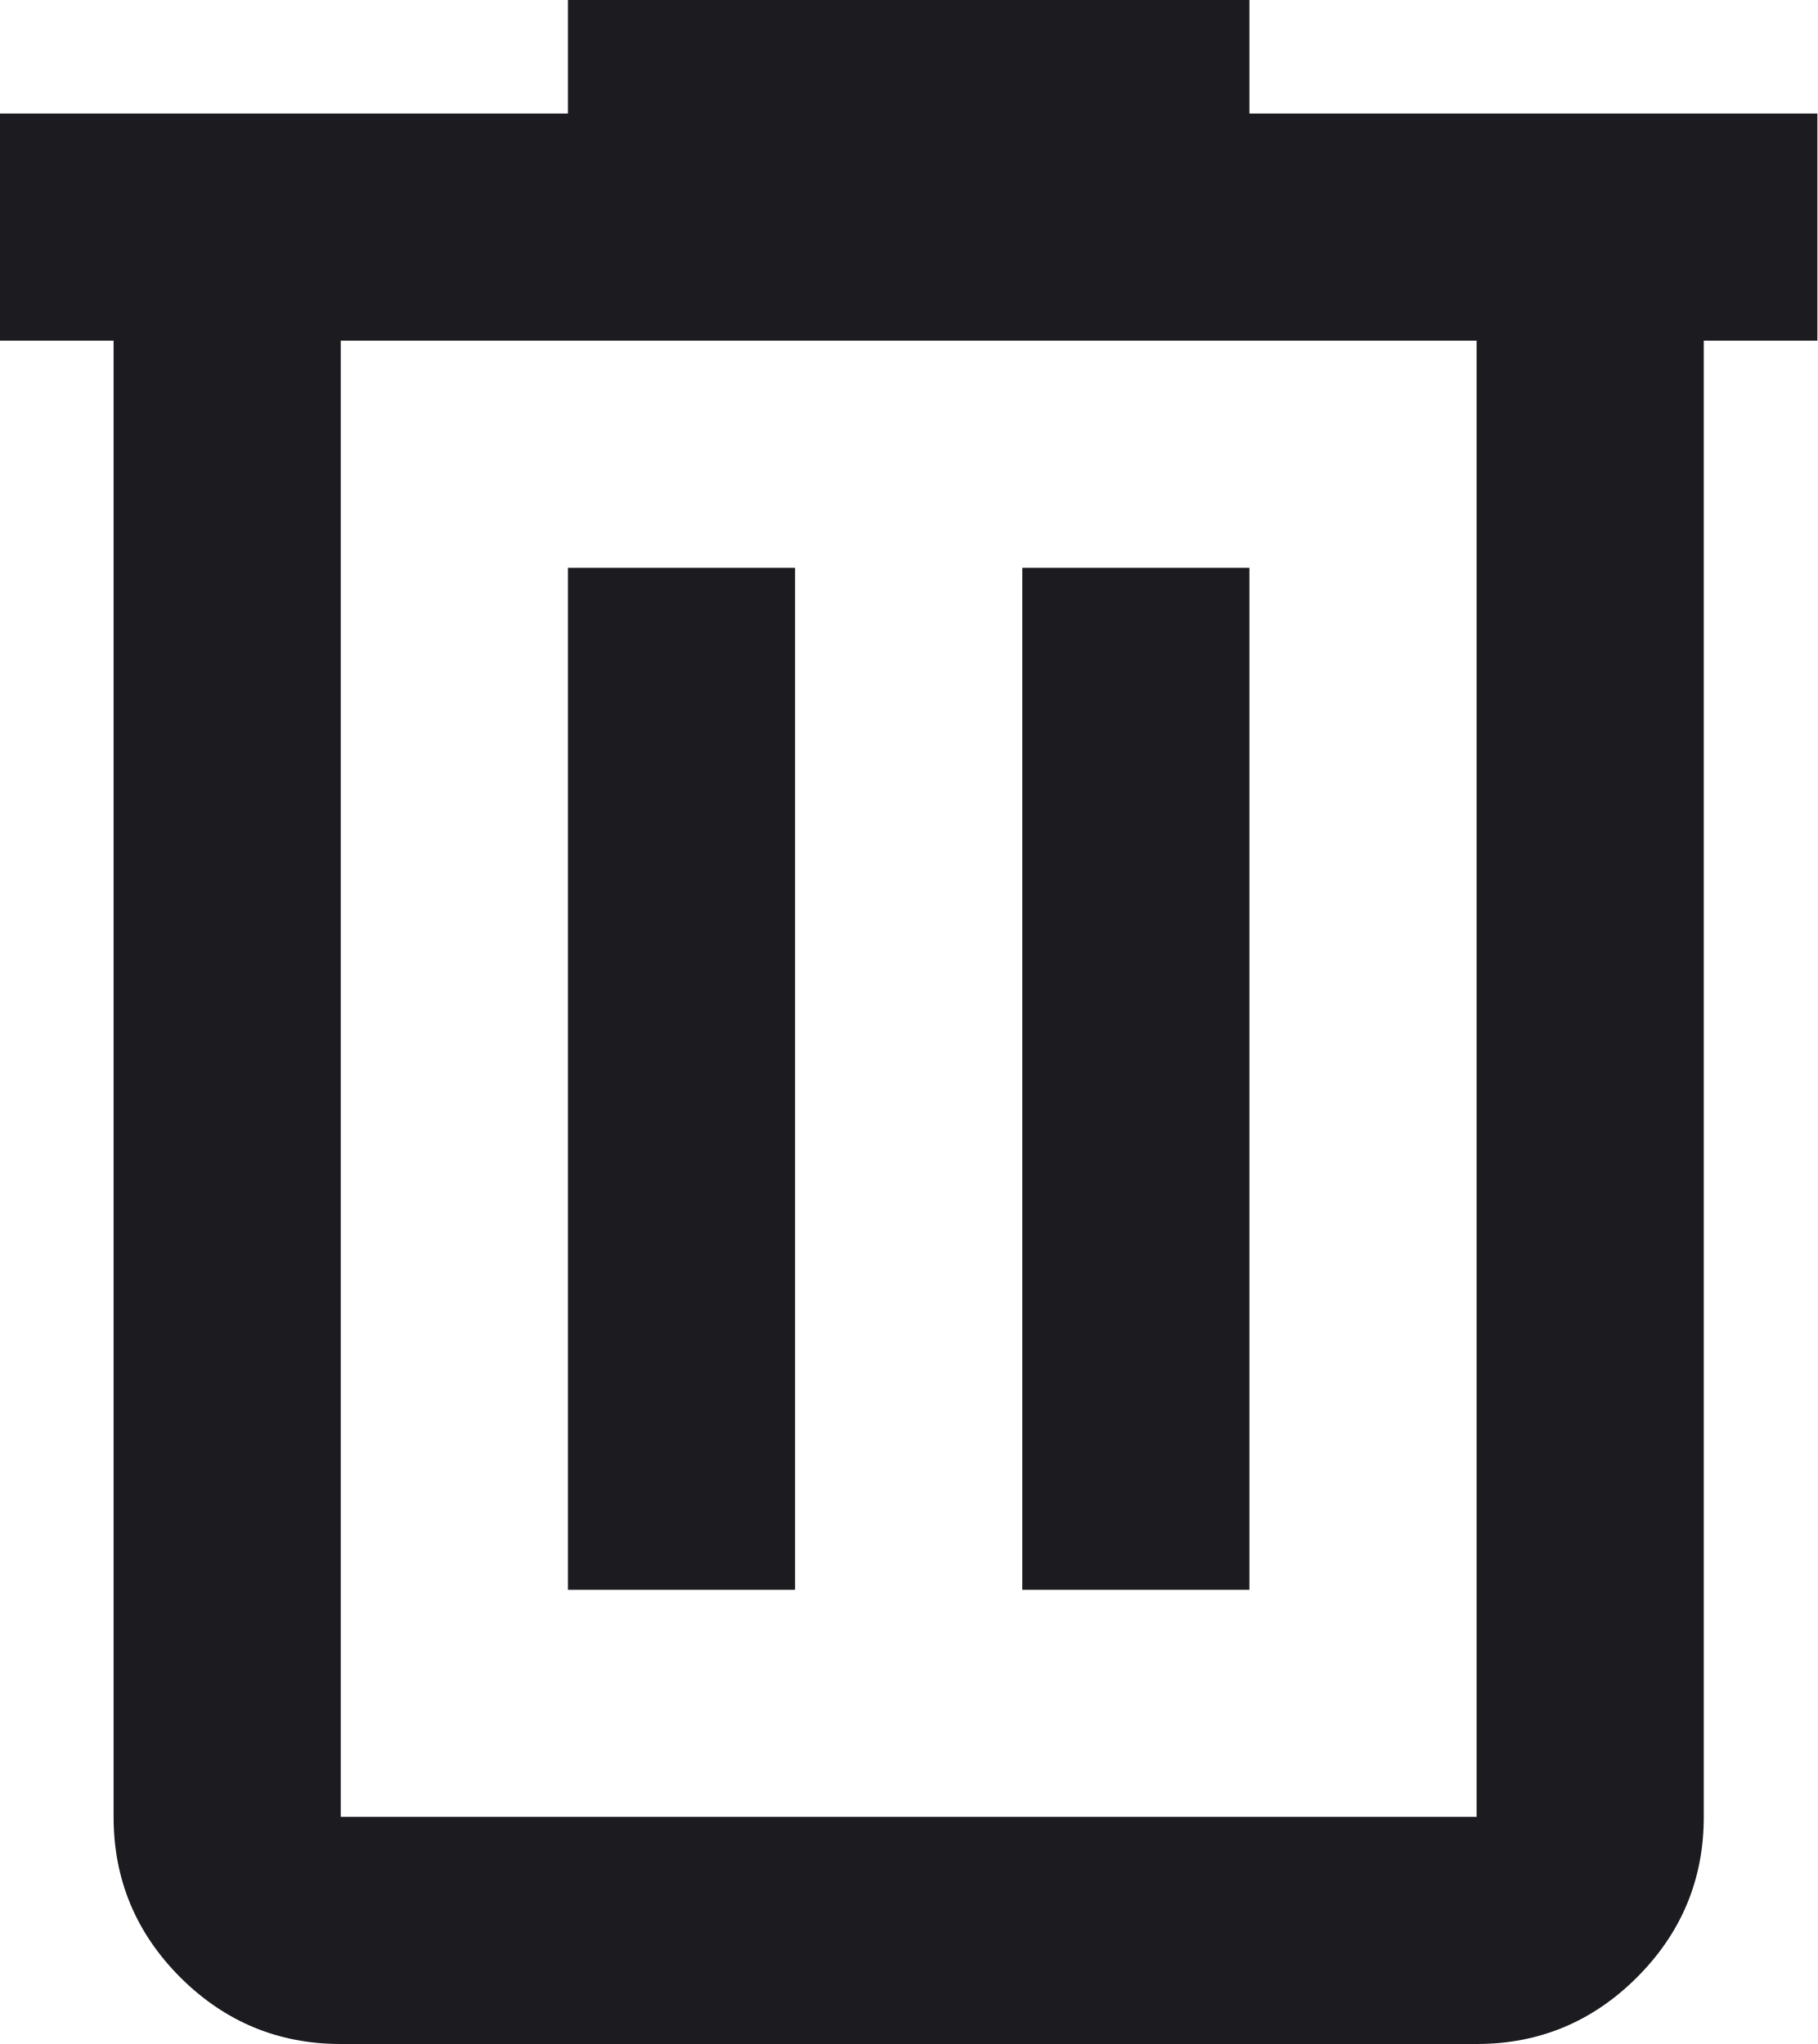
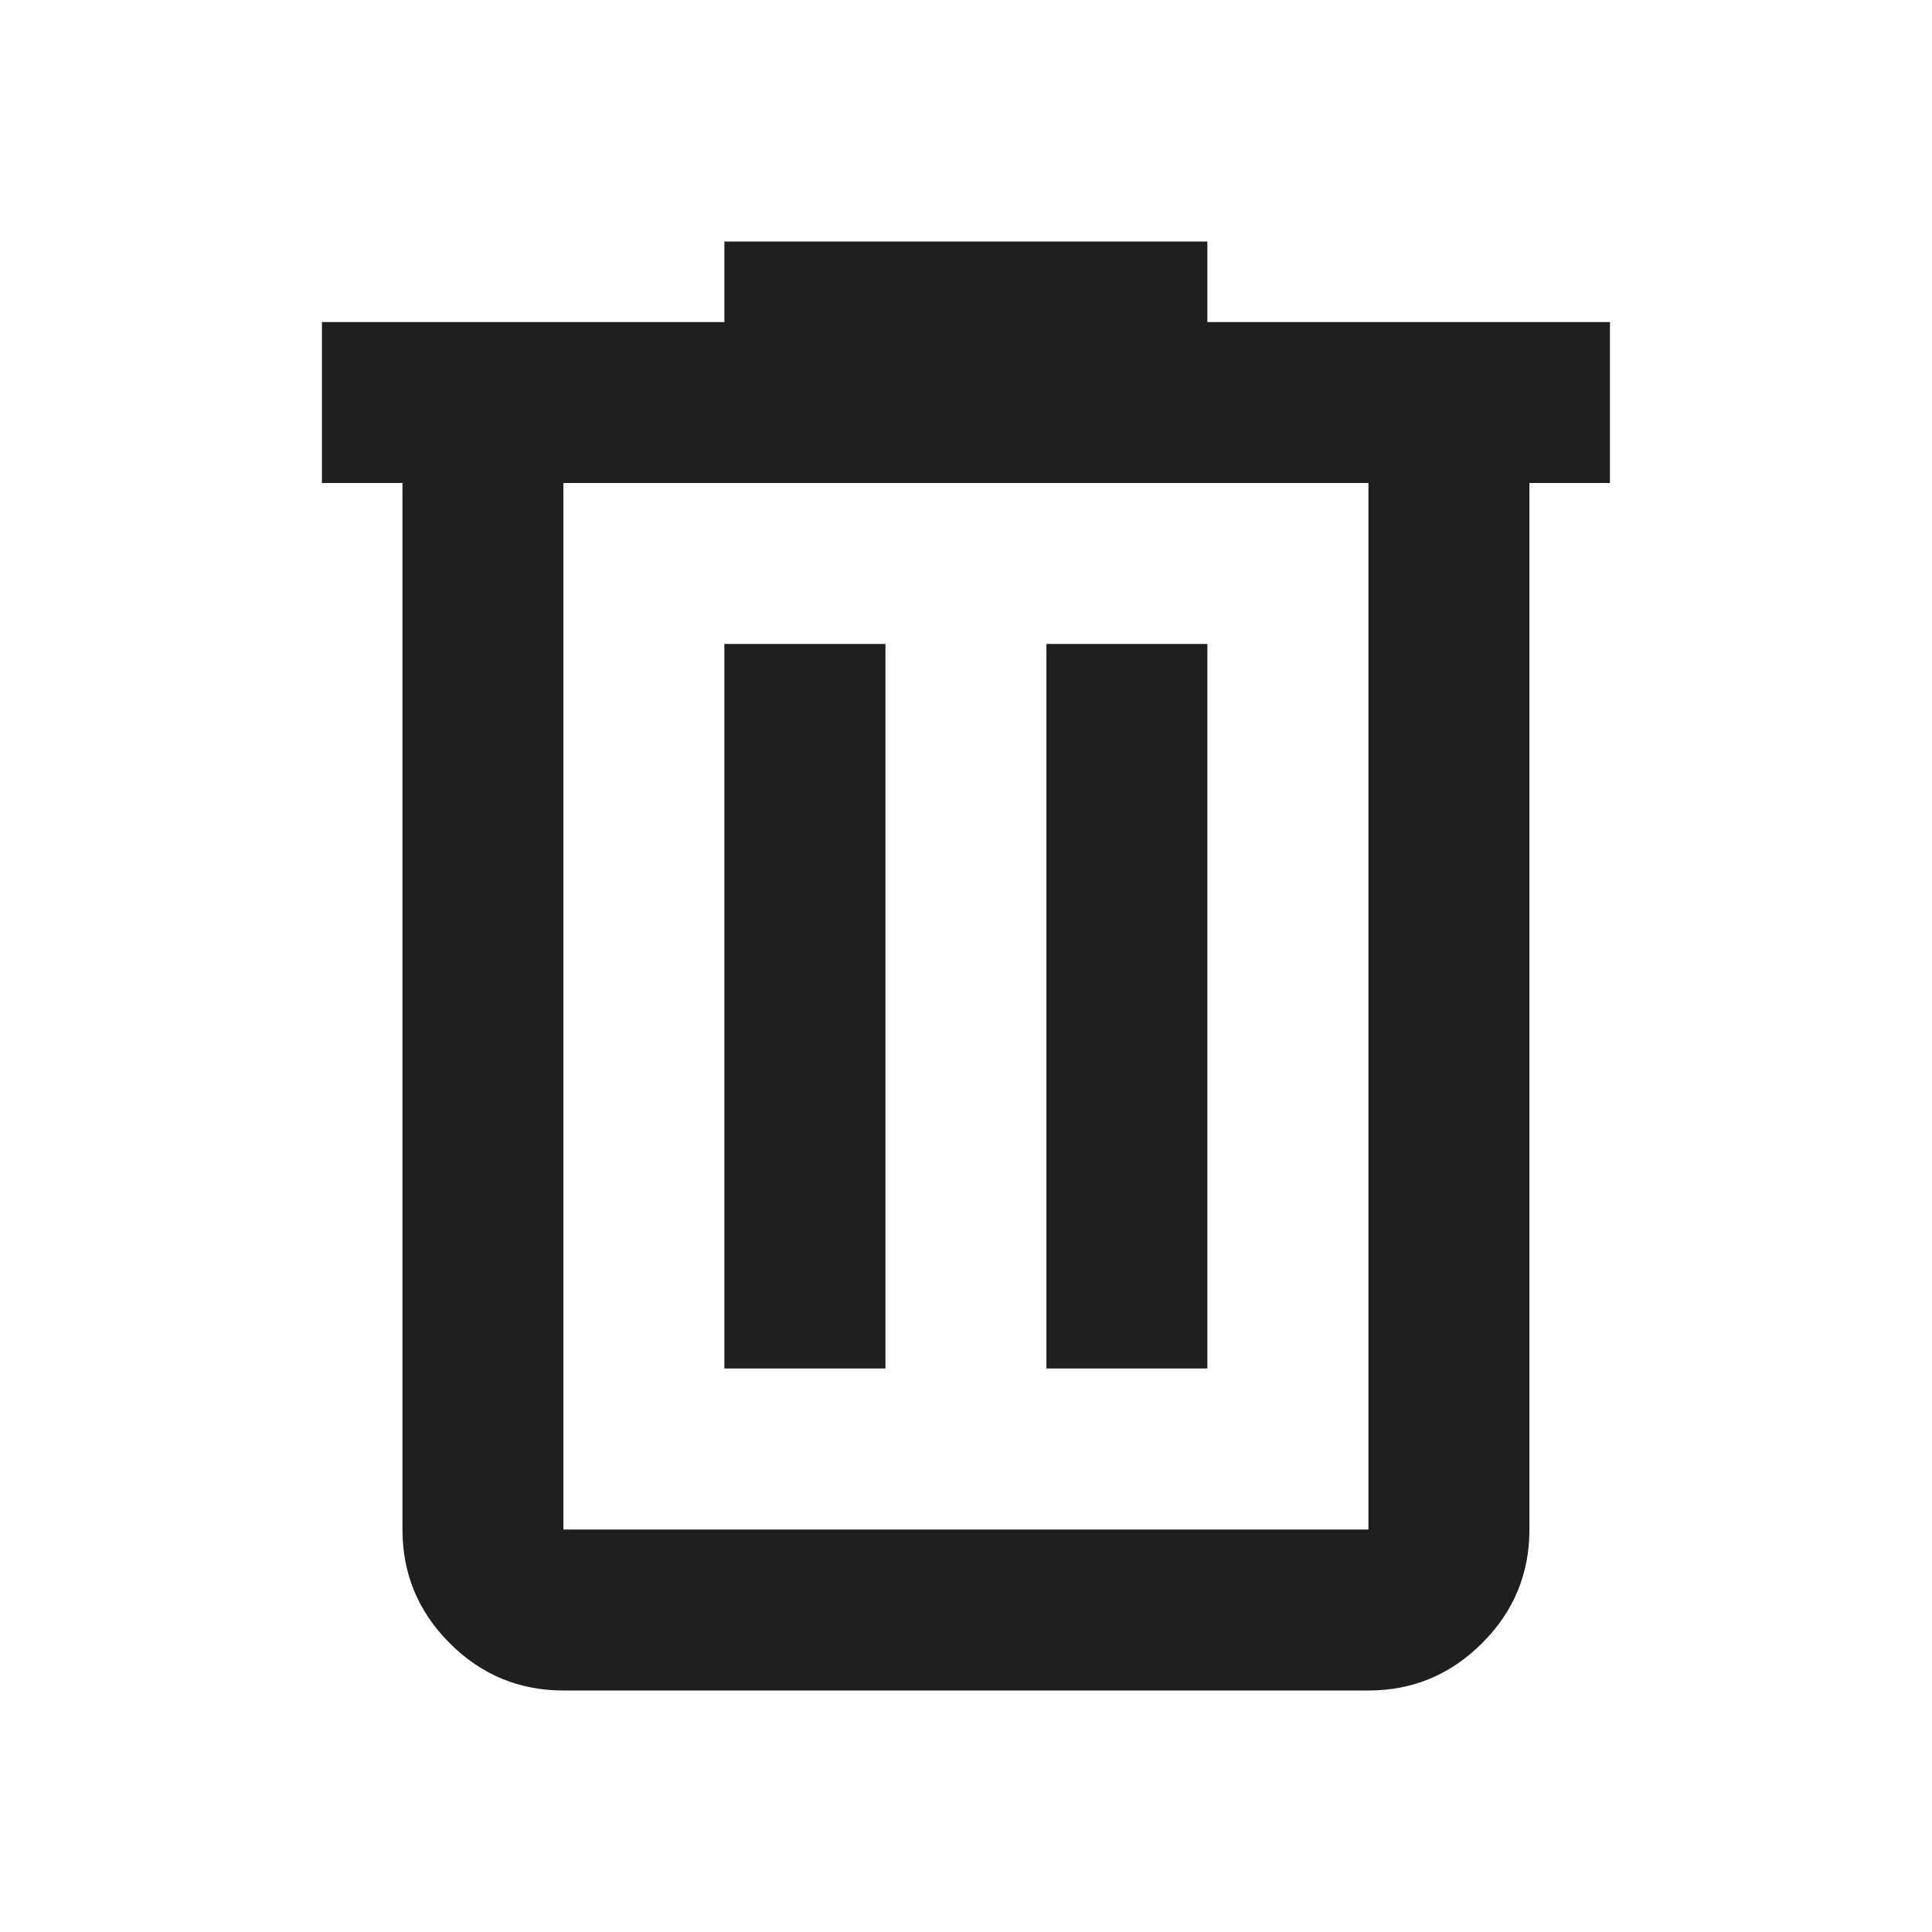
- <svg xmlns="http://www.w3.org/2000/svg" width="16" height="18" viewBox="0 0 16 18" fill="none">
-   <path d="M3 18C2.45 18 1.979 17.804 1.587 17.413C1.196 17.021 1 16.55 1 16V3H0V1H5V0H11V1H16V3H15V16C15 16.55 14.804 17.021 14.412 17.413C14.021 17.804 13.55 18 13 18H3ZM13 3H3V16H13V3ZM5 14H7V5H5V14ZM9 14H11V5H9V14Z" fill="#1C1B1F" />
+ <svg xmlns="http://www.w3.org/2000/svg" width="16" height="16" viewBox="0 0 16 16" fill="none">
+   <path d="M4.666 14C4.299 14 3.985 13.869 3.724 13.608C3.463 13.347 3.333 13.033 3.333 12.667V4H2.666V2.667H5.999V2H9.999V2.667H13.333V4H12.666V12.667C12.666 13.033 12.536 13.347 12.274 13.608C12.013 13.869 11.699 14 11.333 14H4.666ZM11.333 4H4.666V12.667H11.333V4ZM5.999 11.333H7.333V5.333H5.999V11.333ZM8.666 11.333H9.999V5.333H8.666V11.333Z" fill="#1F1F1F" />
</svg>
